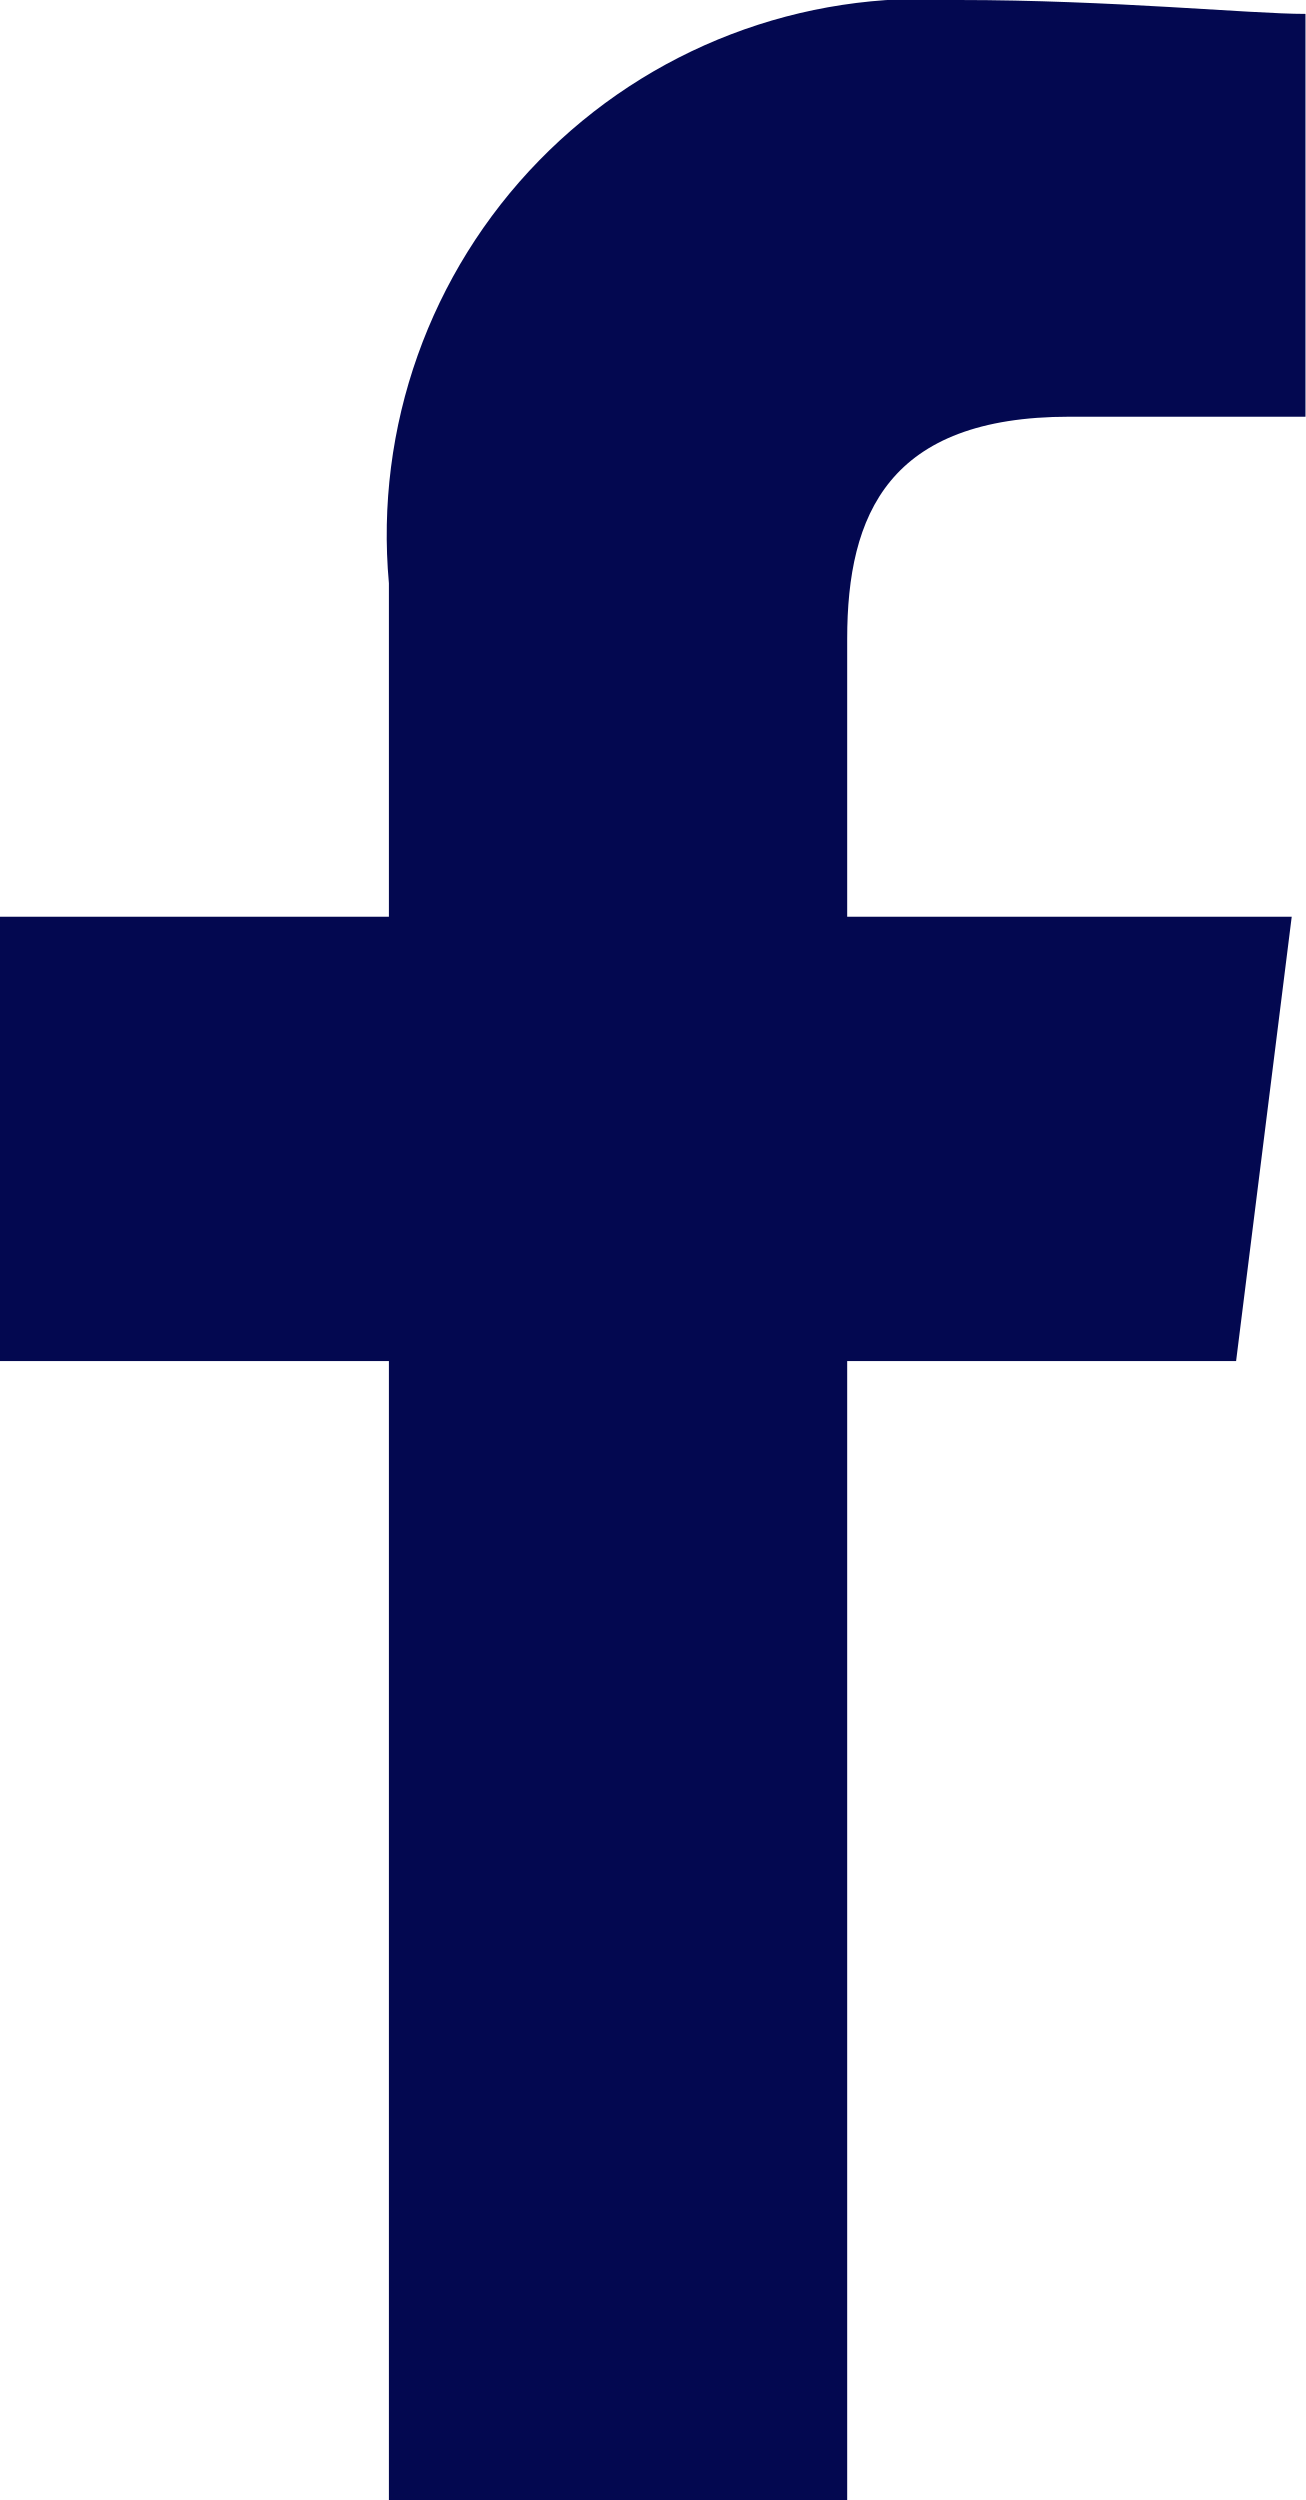
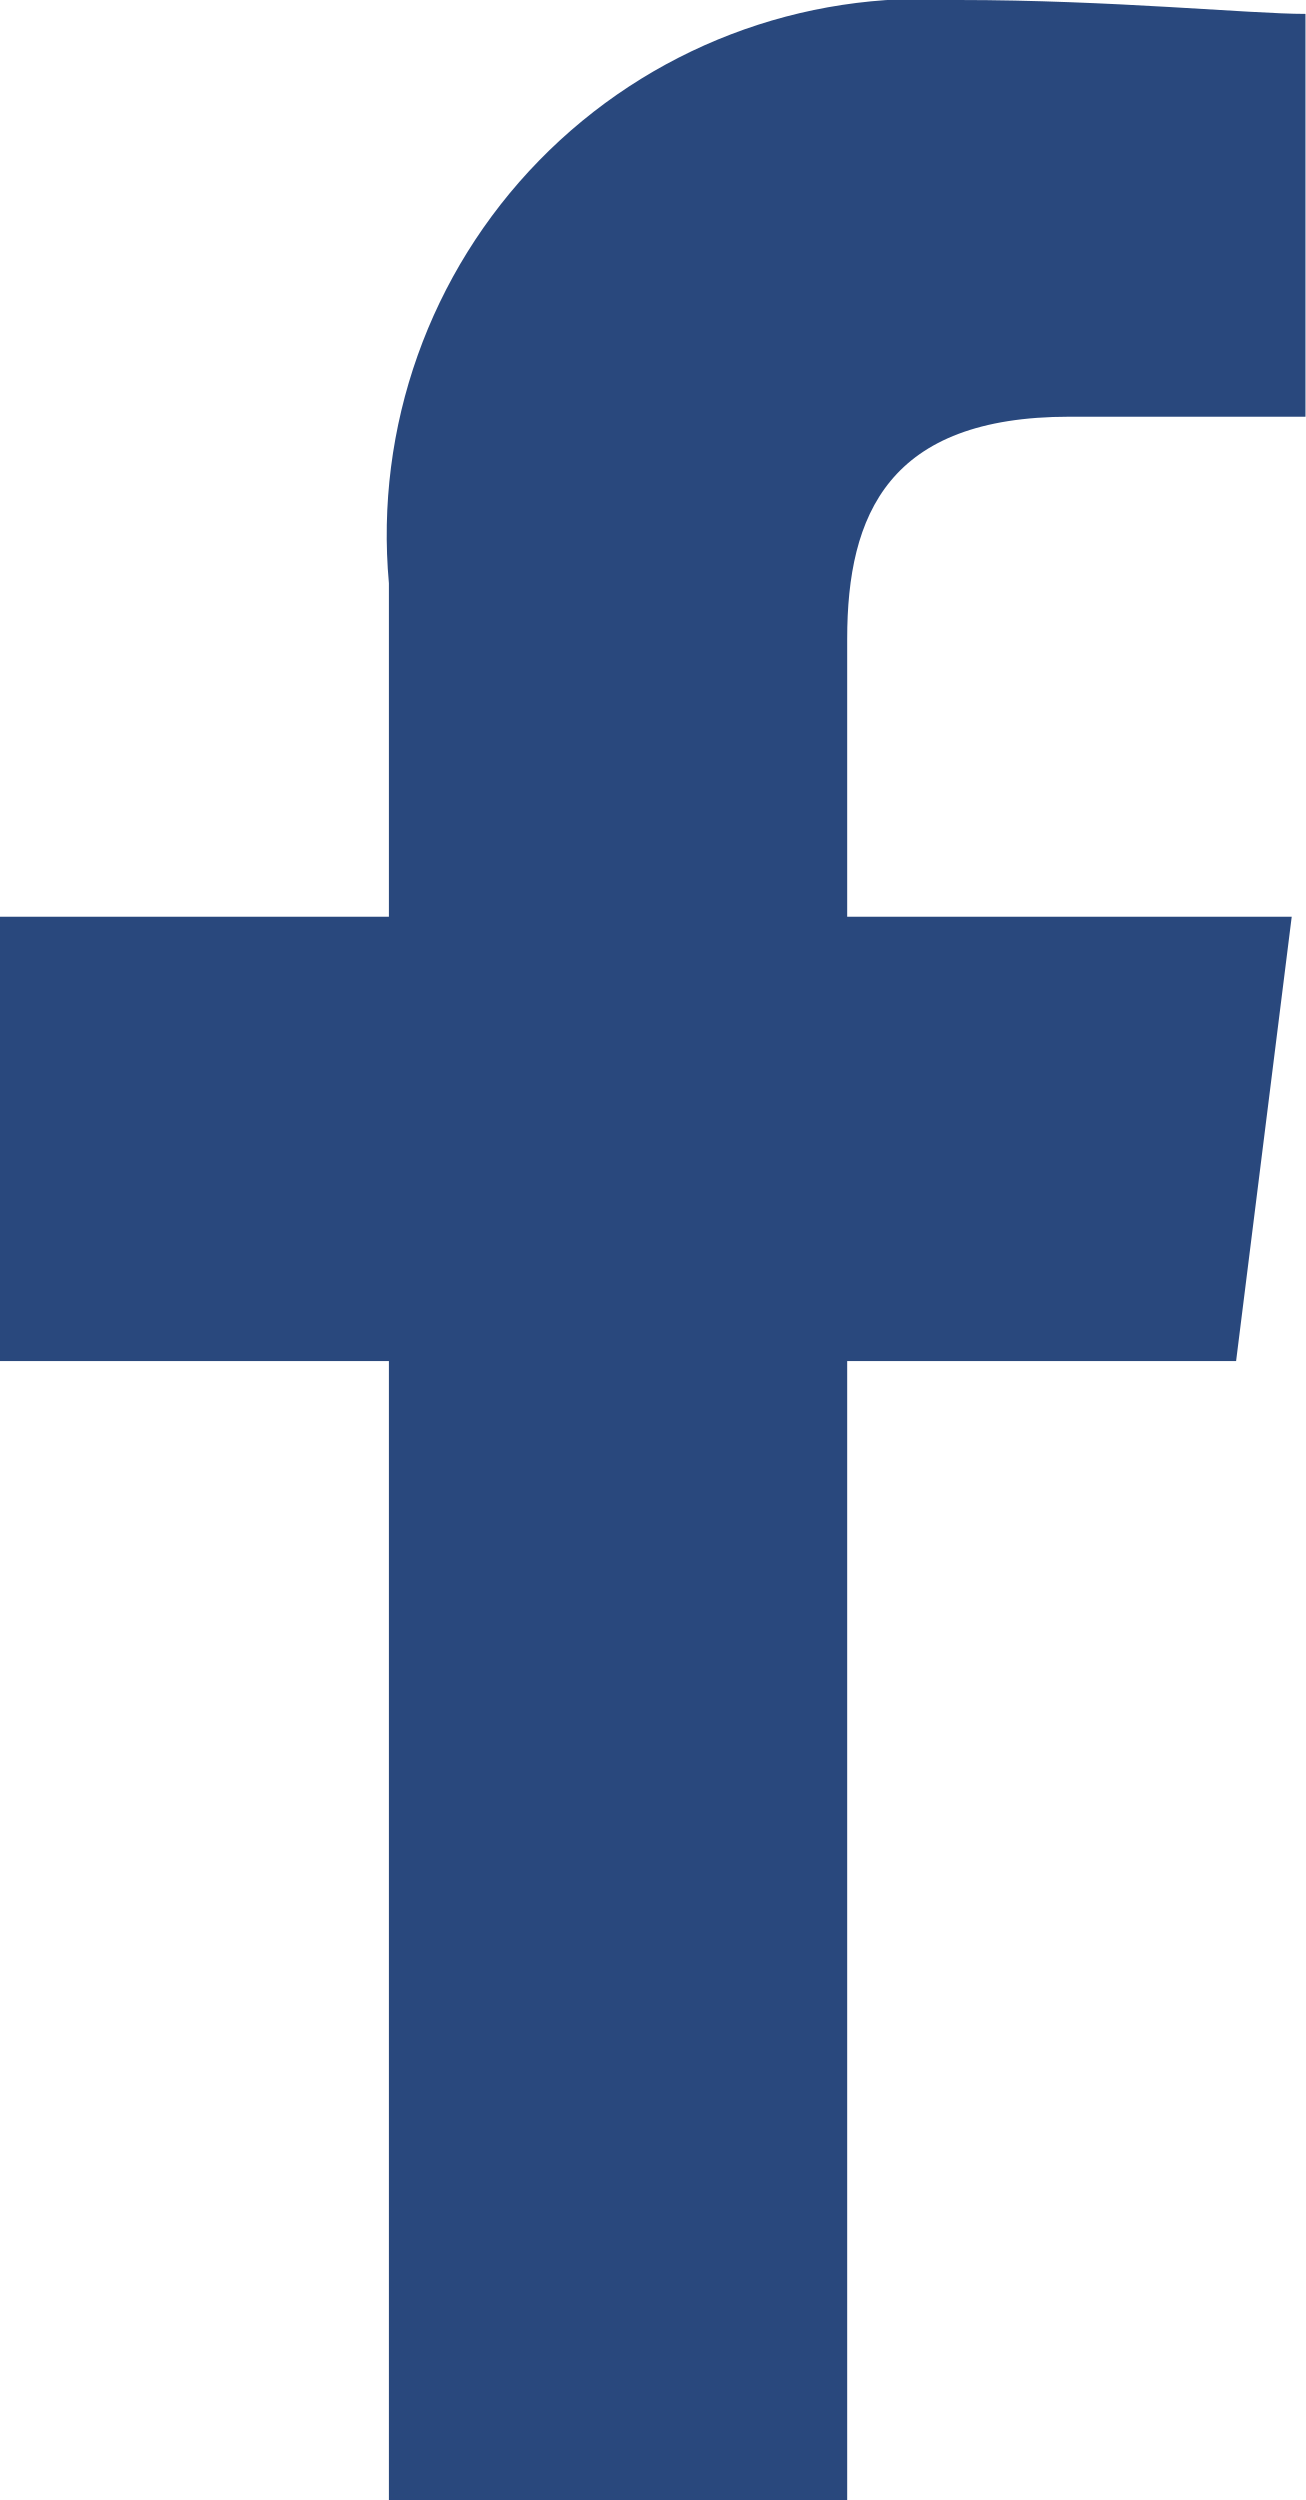
<svg xmlns="http://www.w3.org/2000/svg" viewBox="1241.5 3680 8.356 16">
  <defs>
    <style>
      .cls-1 {
-         fill: #030850;
+         fill: #29487d;
        fill-rule: evenodd;
        width: 9px;
        height: 16px;
      }
    </style>
  </defs>
  <path id="Path_1" data-name="Path 1" class="cls-1" d="M85.422,16V8.711h2.489l.356-2.844H85.422V4.089c0-.8.267-1.422,1.422-1.422h1.511V.089C88,.089,87.111,0,86.133,0a3.431,3.431,0,0,0-3.644,3.733V5.867H80V8.711h2.489V16Z" transform="translate(1161.5 3680)" />
</svg>
